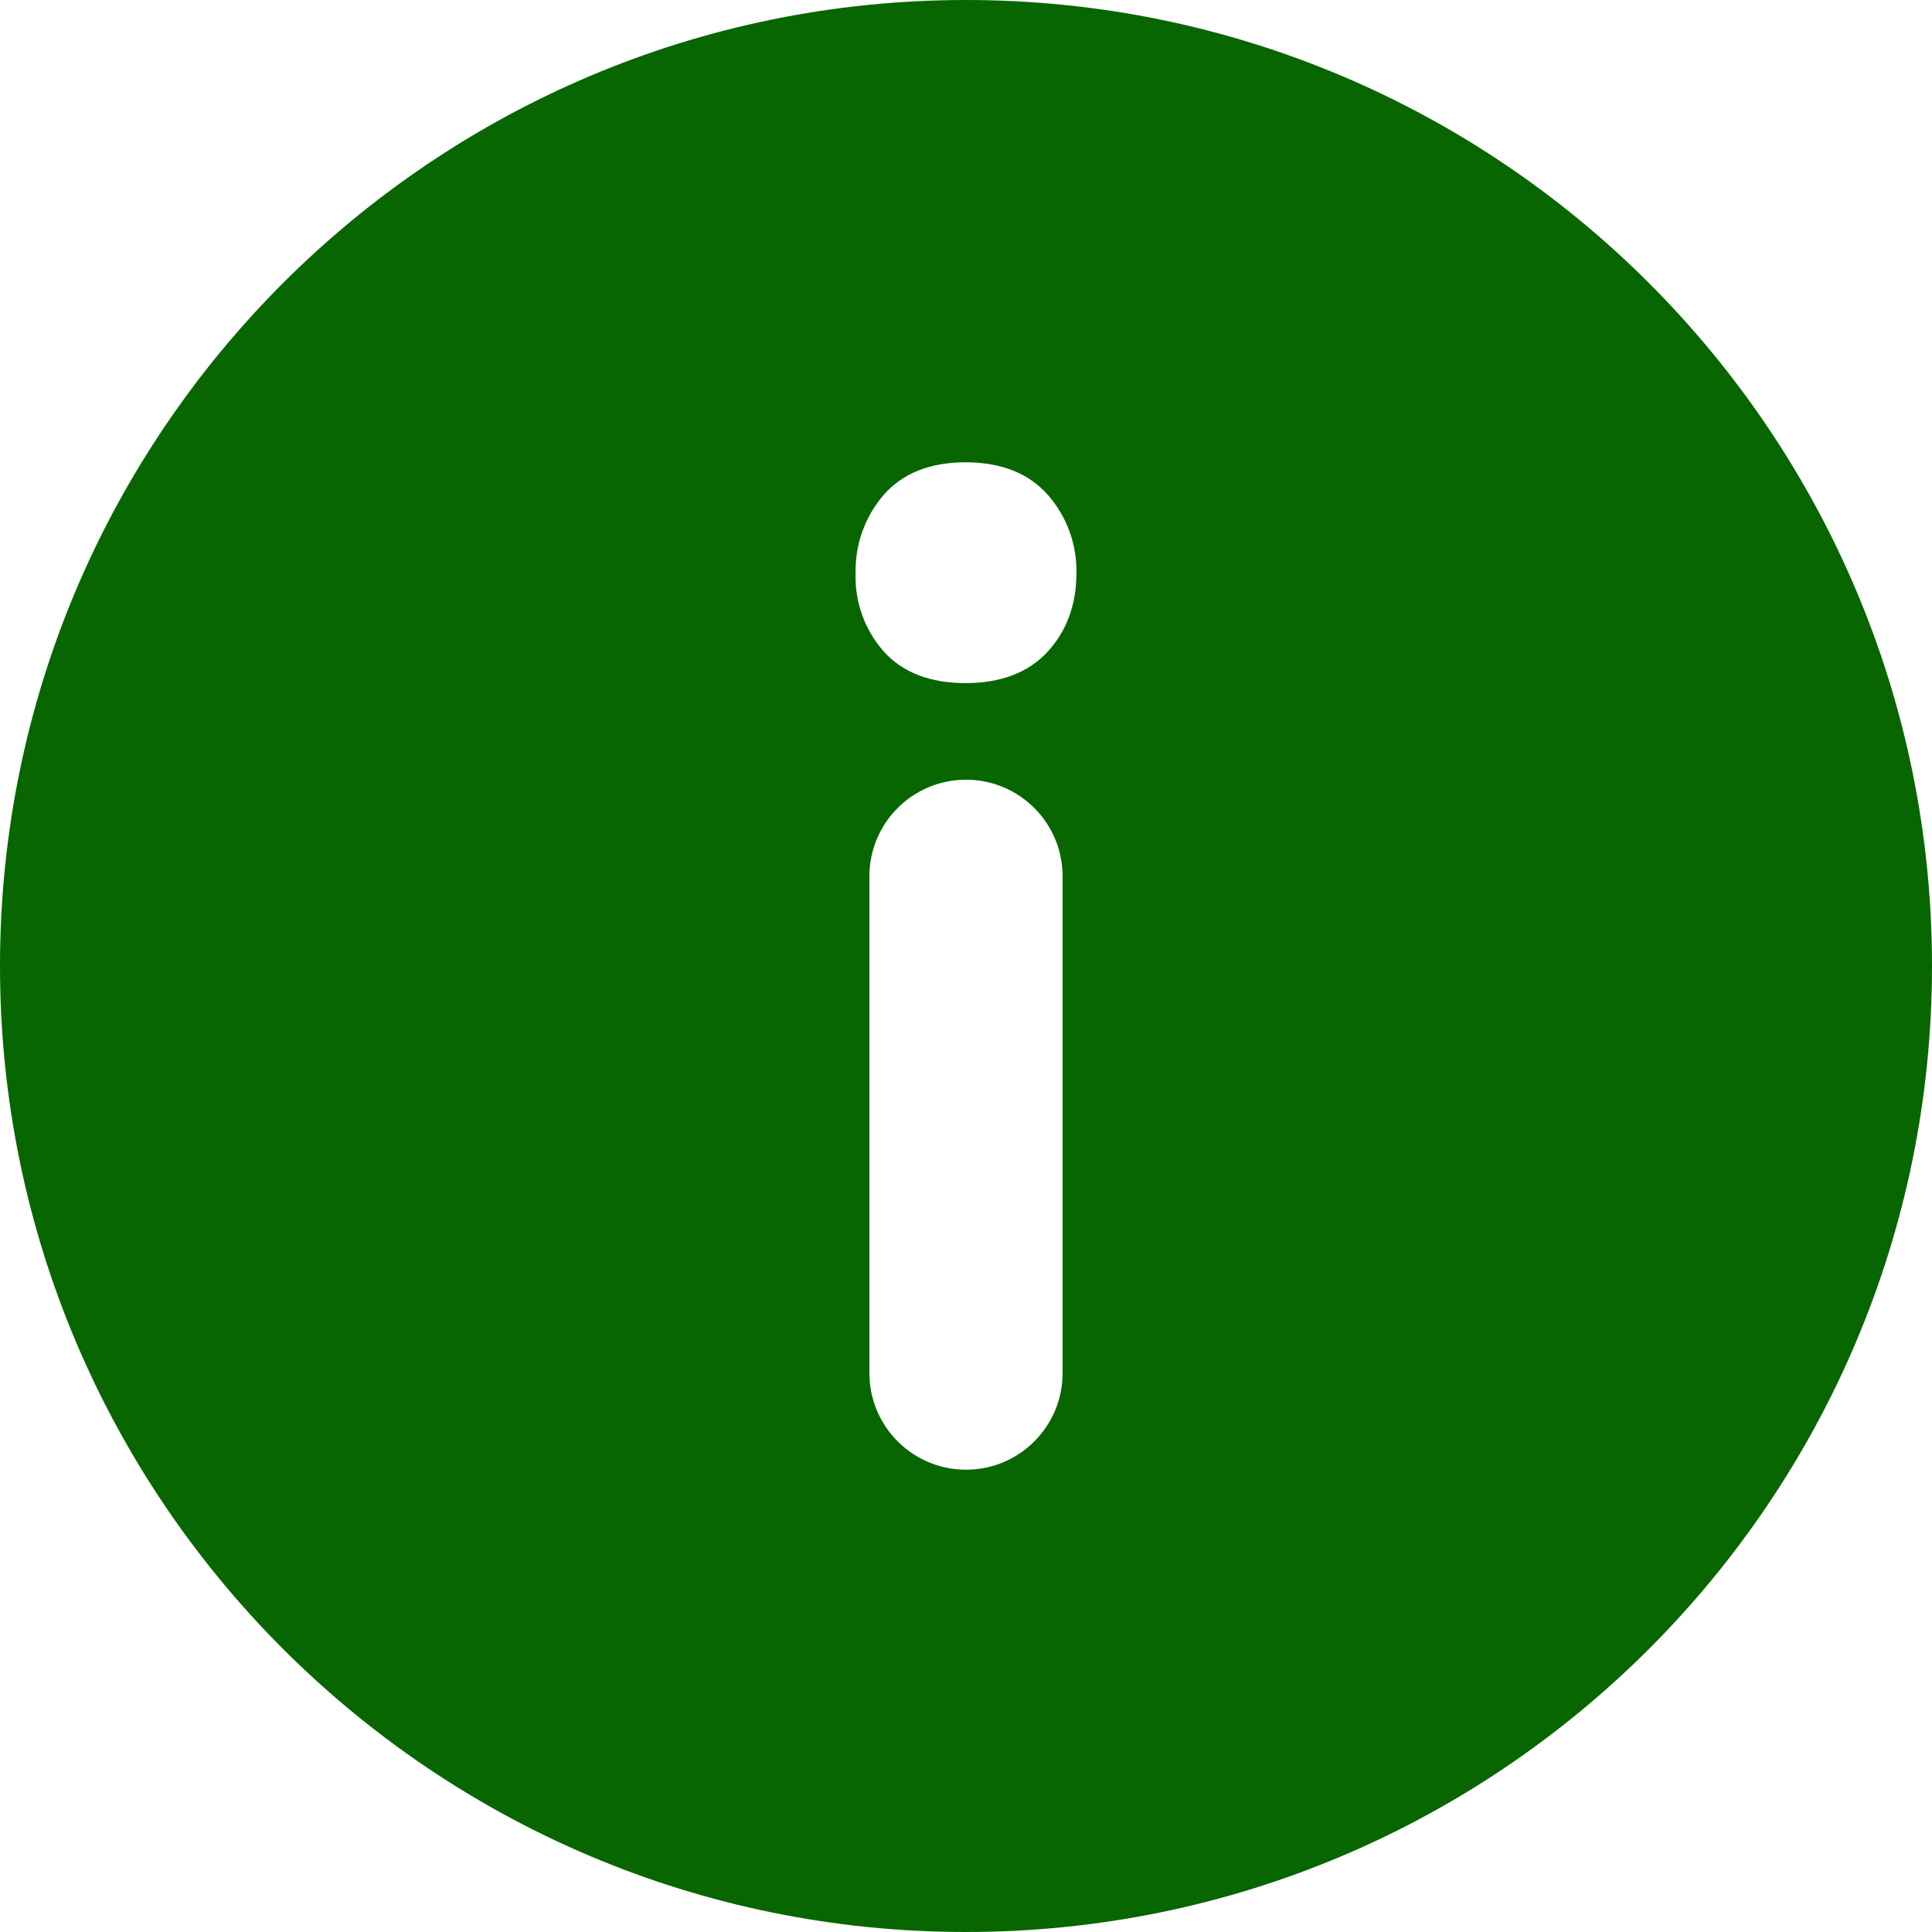
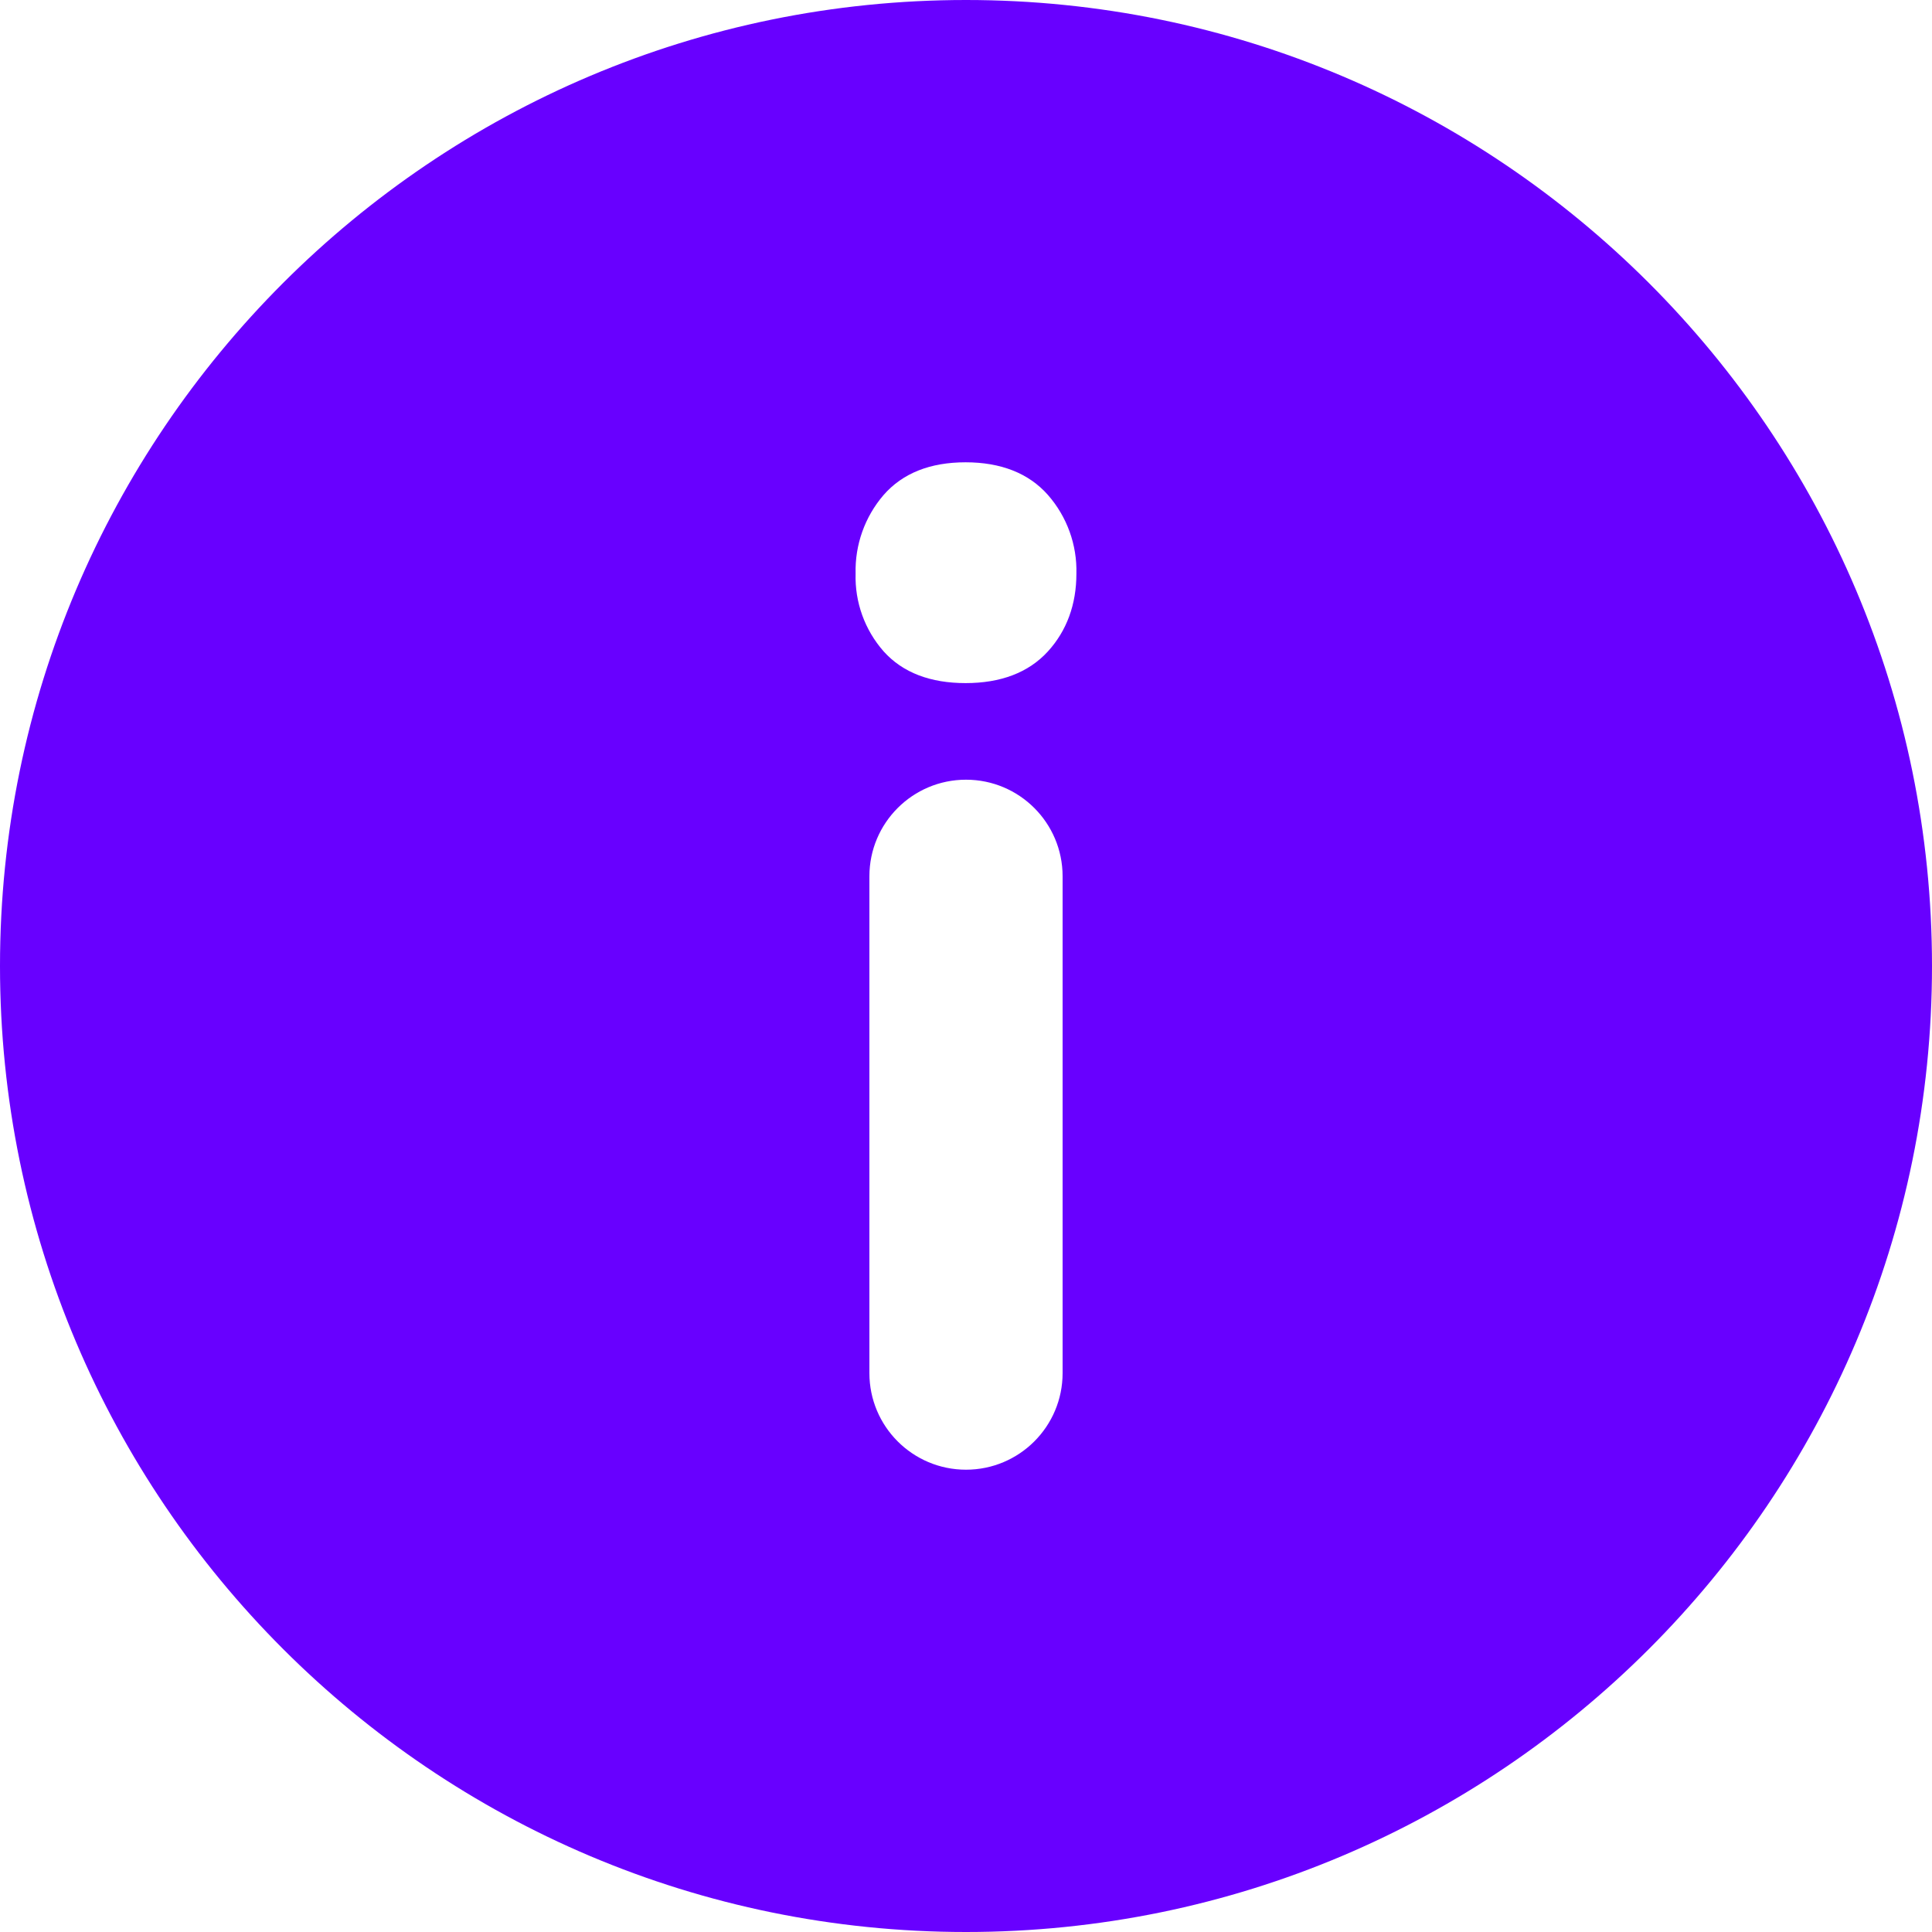
<svg xmlns="http://www.w3.org/2000/svg" width="14" height="14" viewBox="0 0 14 14" version="1.1" id="svg16345">
  <defs id="defs16349" />
-   <path fill="#1F5AF6" fill-rule="evenodd" d="M0 7c0 3.864 3.136 7 7 7s7-3.136 7-7-3.136-7-7-7-7 3.136-7 7zm6.2-2.844a.84.84 0 0 1 .202-.568c.139-.16.34-.238.595-.238.254 0 .457.078.597.237a.832.832 0 0 1 .206.57c0 .223-.07.414-.207.564-.141.154-.343.229-.596.229-.254 0-.455-.075-.594-.23a.816.816 0 0 1-.203-.564zM7 5.65a.7.7 0 0 1 .7.7v3.6a.7.7 0 0 1-1.4 0v-3.6a.7.7 0 0 1 .7-.7z" id="path16343" style="fill:#076600;fill-opacity:1" />
+   <path fill="#1F5AF6" fill-rule="evenodd" d="M0 7c0 3.864 3.136 7 7 7s7-3.136 7-7-3.136-7-7-7-7 3.136-7 7zm6.2-2.844a.84.84 0 0 1 .202-.568c.139-.16.34-.238.595-.238.254 0 .457.078.597.237a.832.832 0 0 1 .206.57c0 .223-.07.414-.207.564-.141.154-.343.229-.596.229-.254 0-.455-.075-.594-.23a.816.816 0 0 1-.203-.564zM7 5.65a.7.7 0 0 1 .7.7v3.6a.7.7 0 0 1-1.4 0v-3.6a.7.7 0 0 1 .7-.7z" id="path16343" style="fill:#6800ff;fill-opacity:1" />
</svg>
